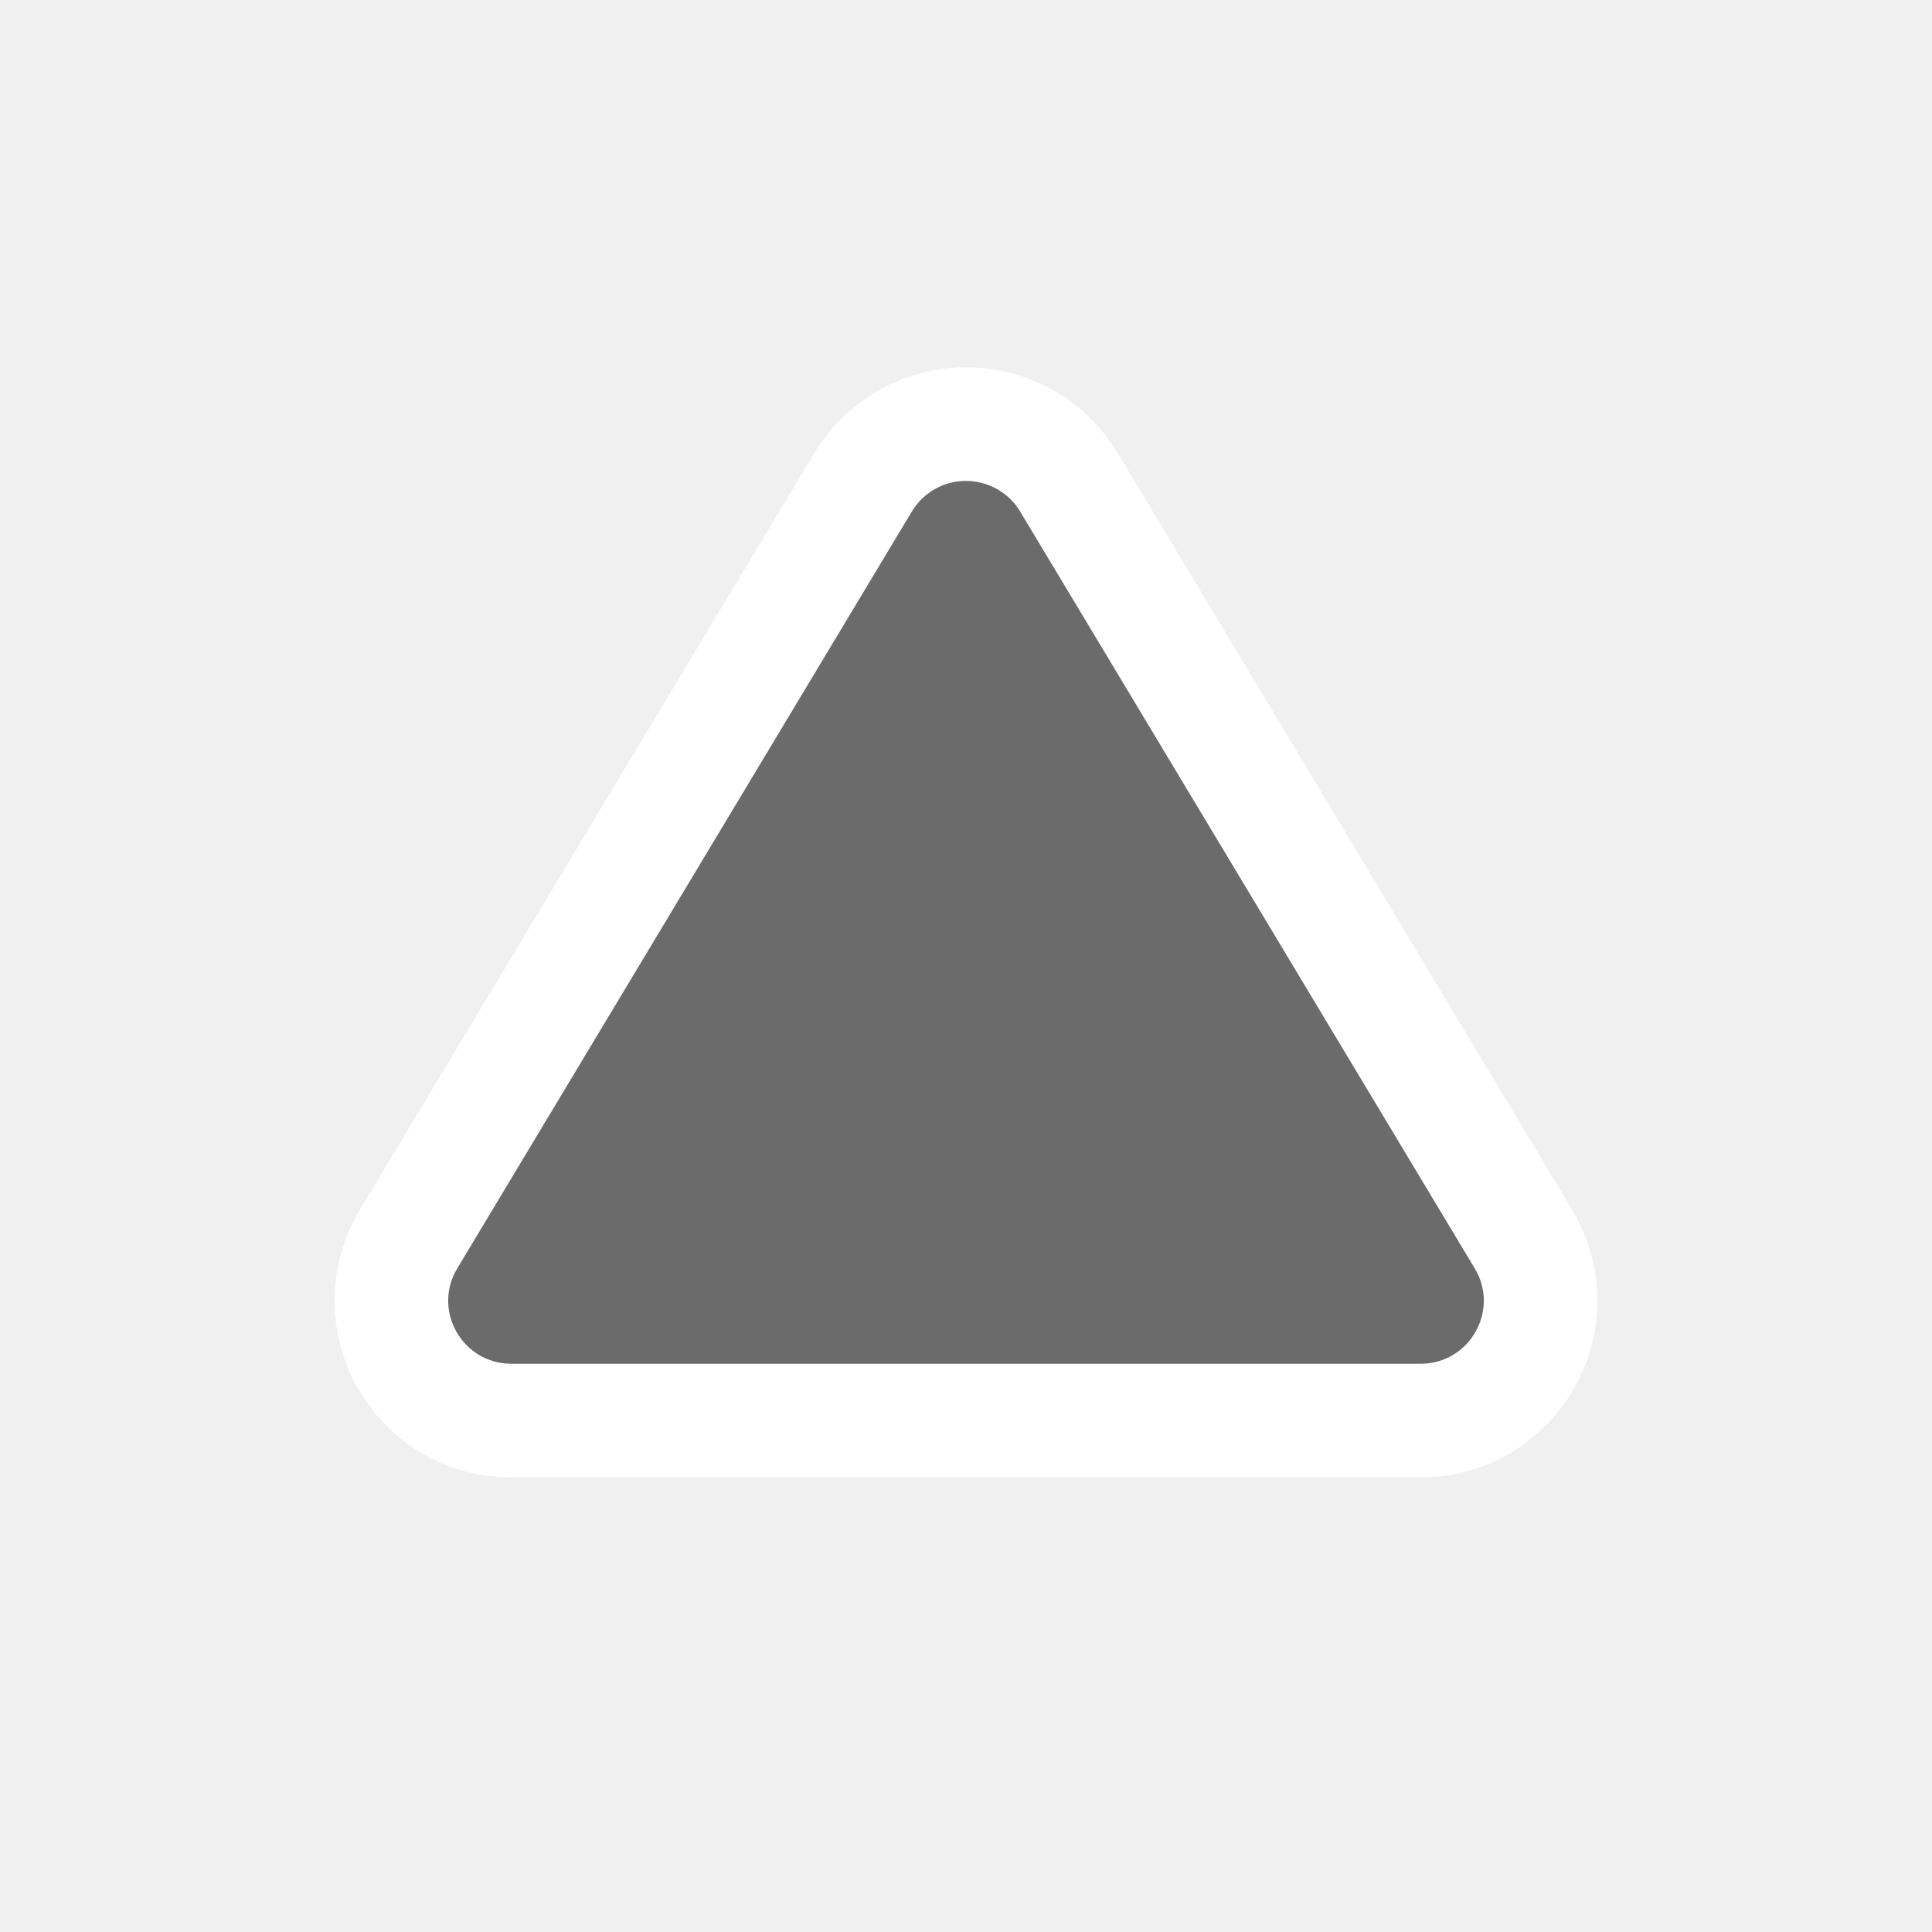
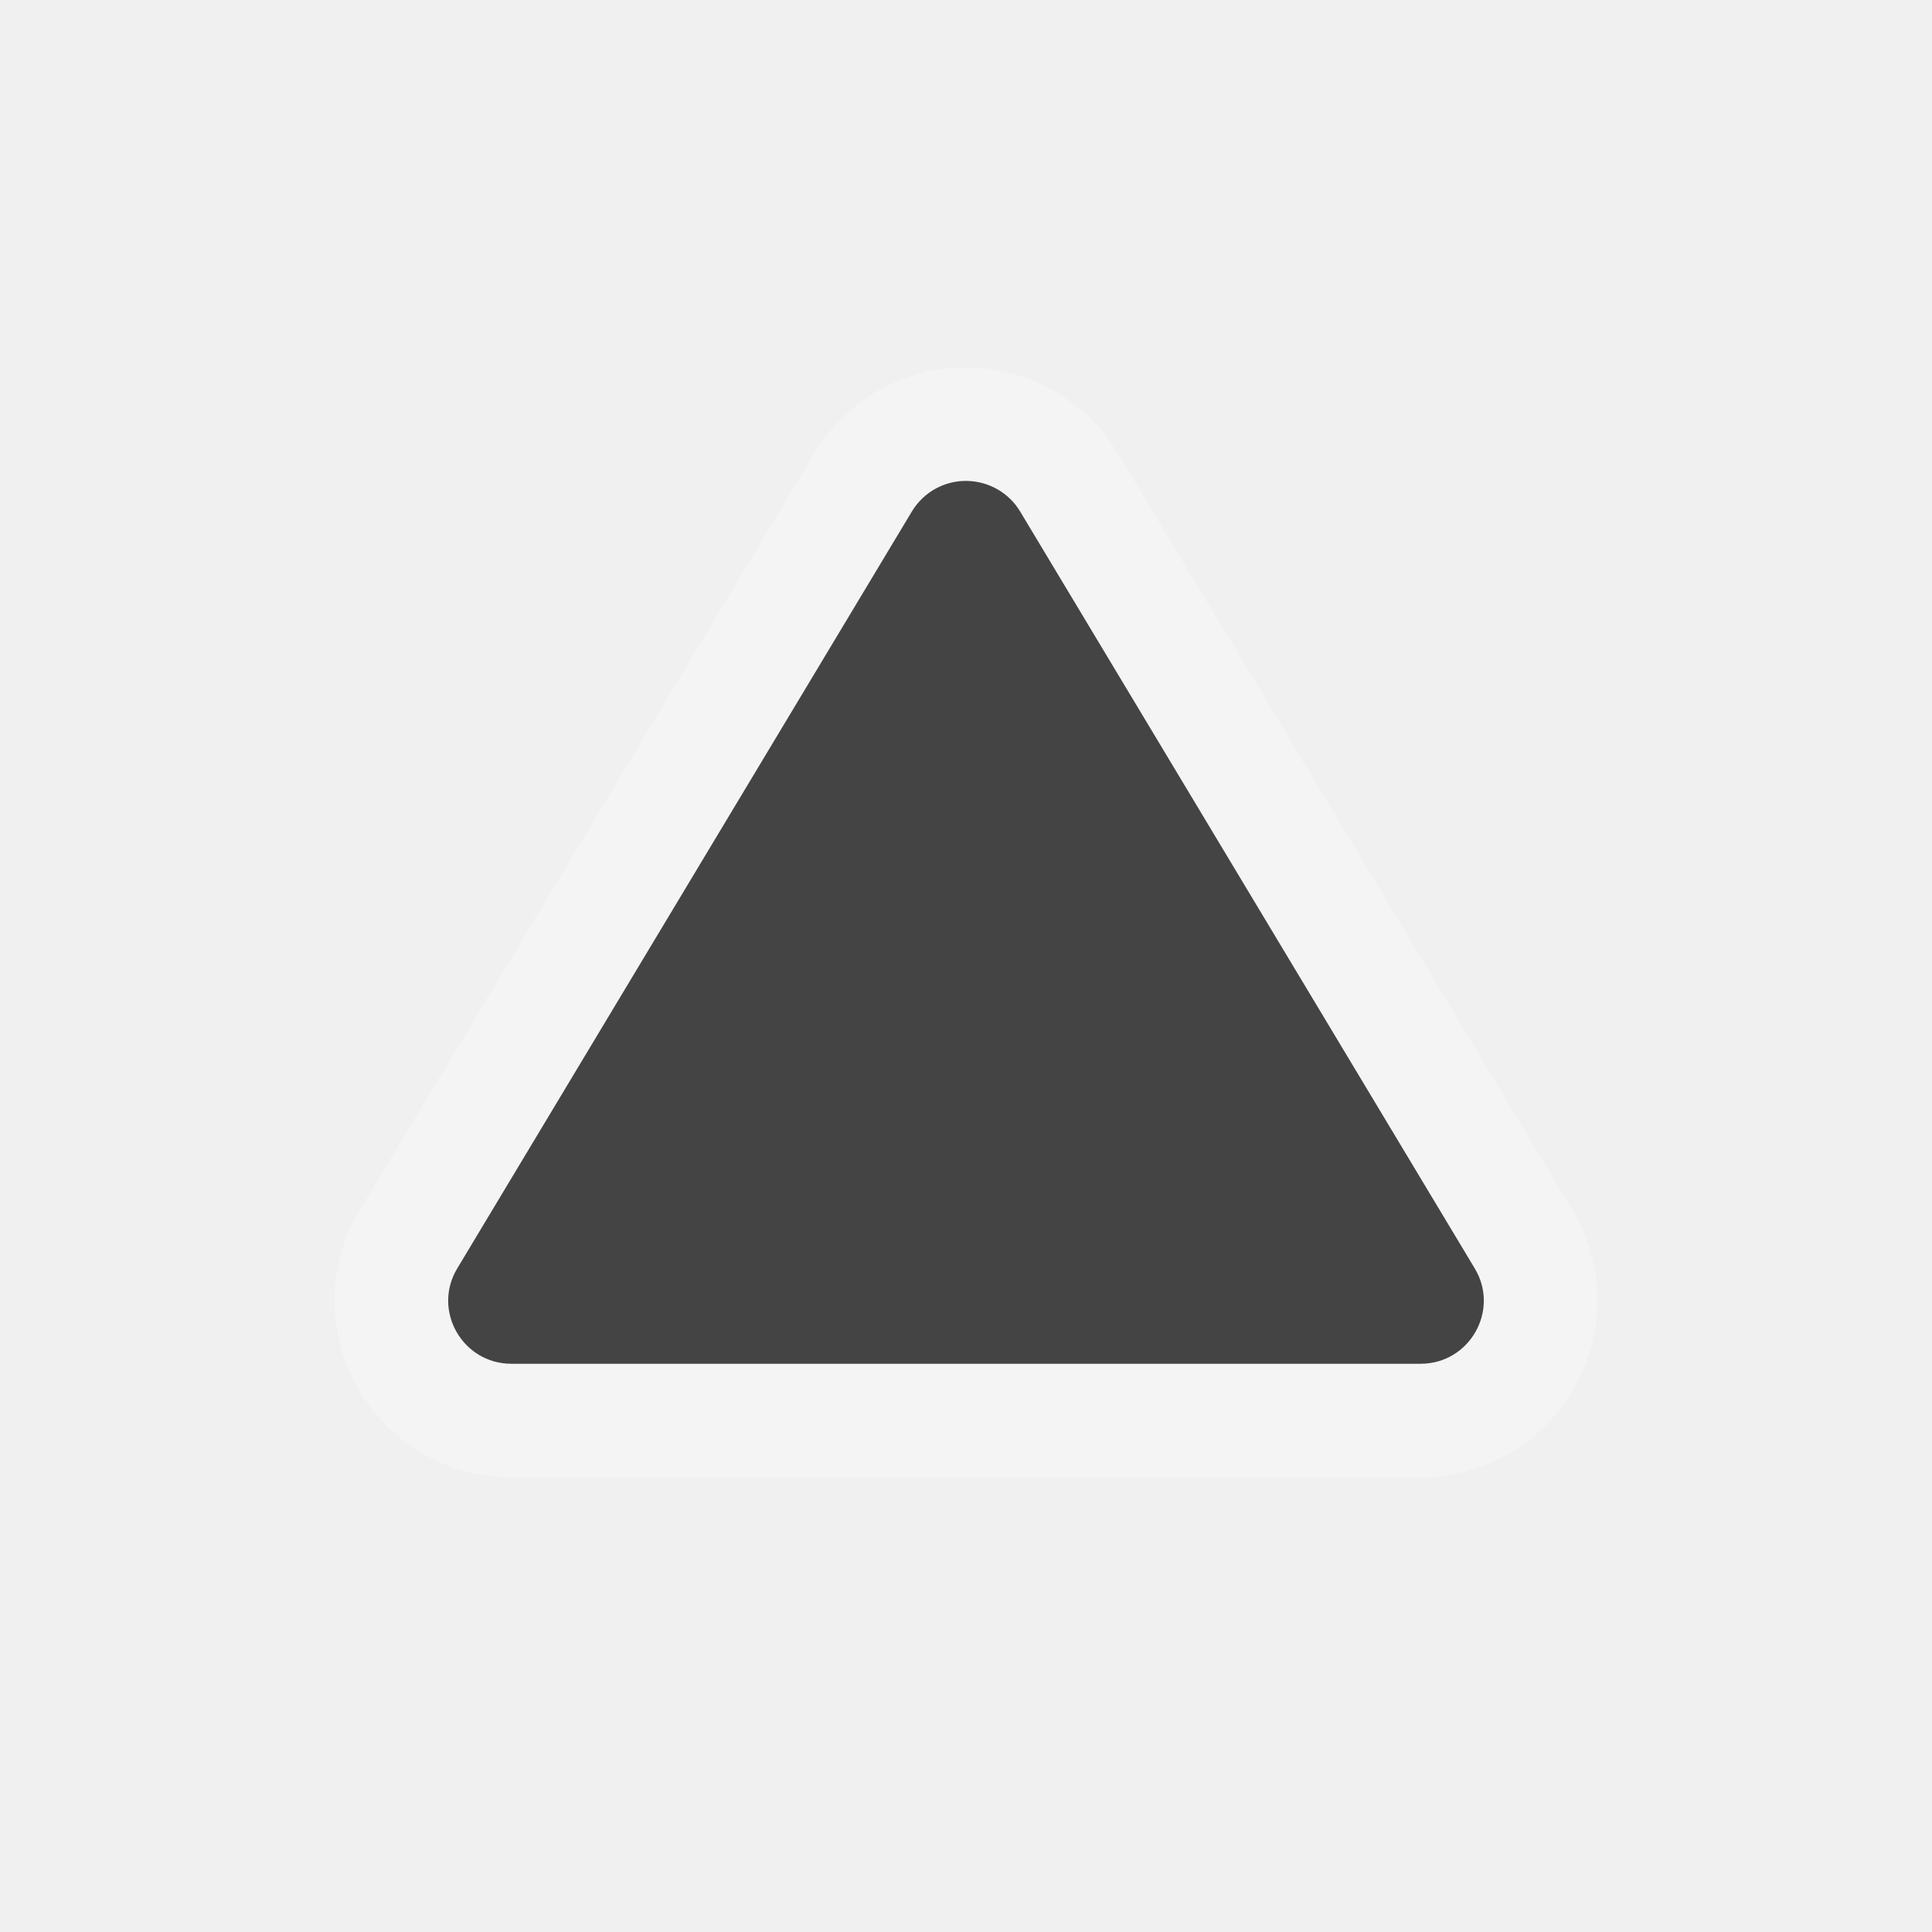
<svg xmlns="http://www.w3.org/2000/svg" viewBox="0 0 17 17" height="17" width="17">
  <rect fill="none" x="0" y="0" width="17" height="17" />
-   <path fill="#ffffff" transform="translate(3 3)" d="M5.517,1.232  C5.316,1.225,5.128,1.328,5.024,1.5l-4,6.66C0.801,8.529,1.068,9,1.5,9h8c0.432-0,0.699-0.471,0.476-0.84  l-4-6.66C5.879,1.339,5.706,1.238,5.517,1.232z" style="stroke-linejoin:round;stroke-miterlimit:4px;" stroke="#ffffff" stroke-width="2" />
-   <path fill="#6b6b6b" transform="translate(3 3)" d="M5.517,1.232  C5.316,1.225,5.128,1.328,5.024,1.5l-4,6.66C0.801,8.529,1.068,9,1.5,9h8c0.432-0,0.699-0.471,0.476-0.84  l-4-6.66C5.879,1.339,5.706,1.238,5.517,1.232z" />
+   <path fill="rgba(255,255,255,0.25)" transform="translate(3 3)" d="M5.517,1.232  C5.316,1.225,5.128,1.328,5.024,1.5l-4,6.66C0.801,8.529,1.068,9,1.5,9h8c0.432-0,0.699-0.471,0.476-0.84  l-4-6.66C5.879,1.339,5.706,1.238,5.517,1.232z" style="stroke-linejoin:round;stroke-miterlimit:4px;" stroke="rgba(255,255,255,0.25)" stroke-width="2" />
+   <path fill="#444444" transform="translate(3 3)" d="M5.517,1.232  C5.316,1.225,5.128,1.328,5.024,1.5l-4,6.66C0.801,8.529,1.068,9,1.5,9h8c0.432-0,0.699-0.471,0.476-0.84  l-4-6.66C5.879,1.339,5.706,1.238,5.517,1.232z" />
</svg>
